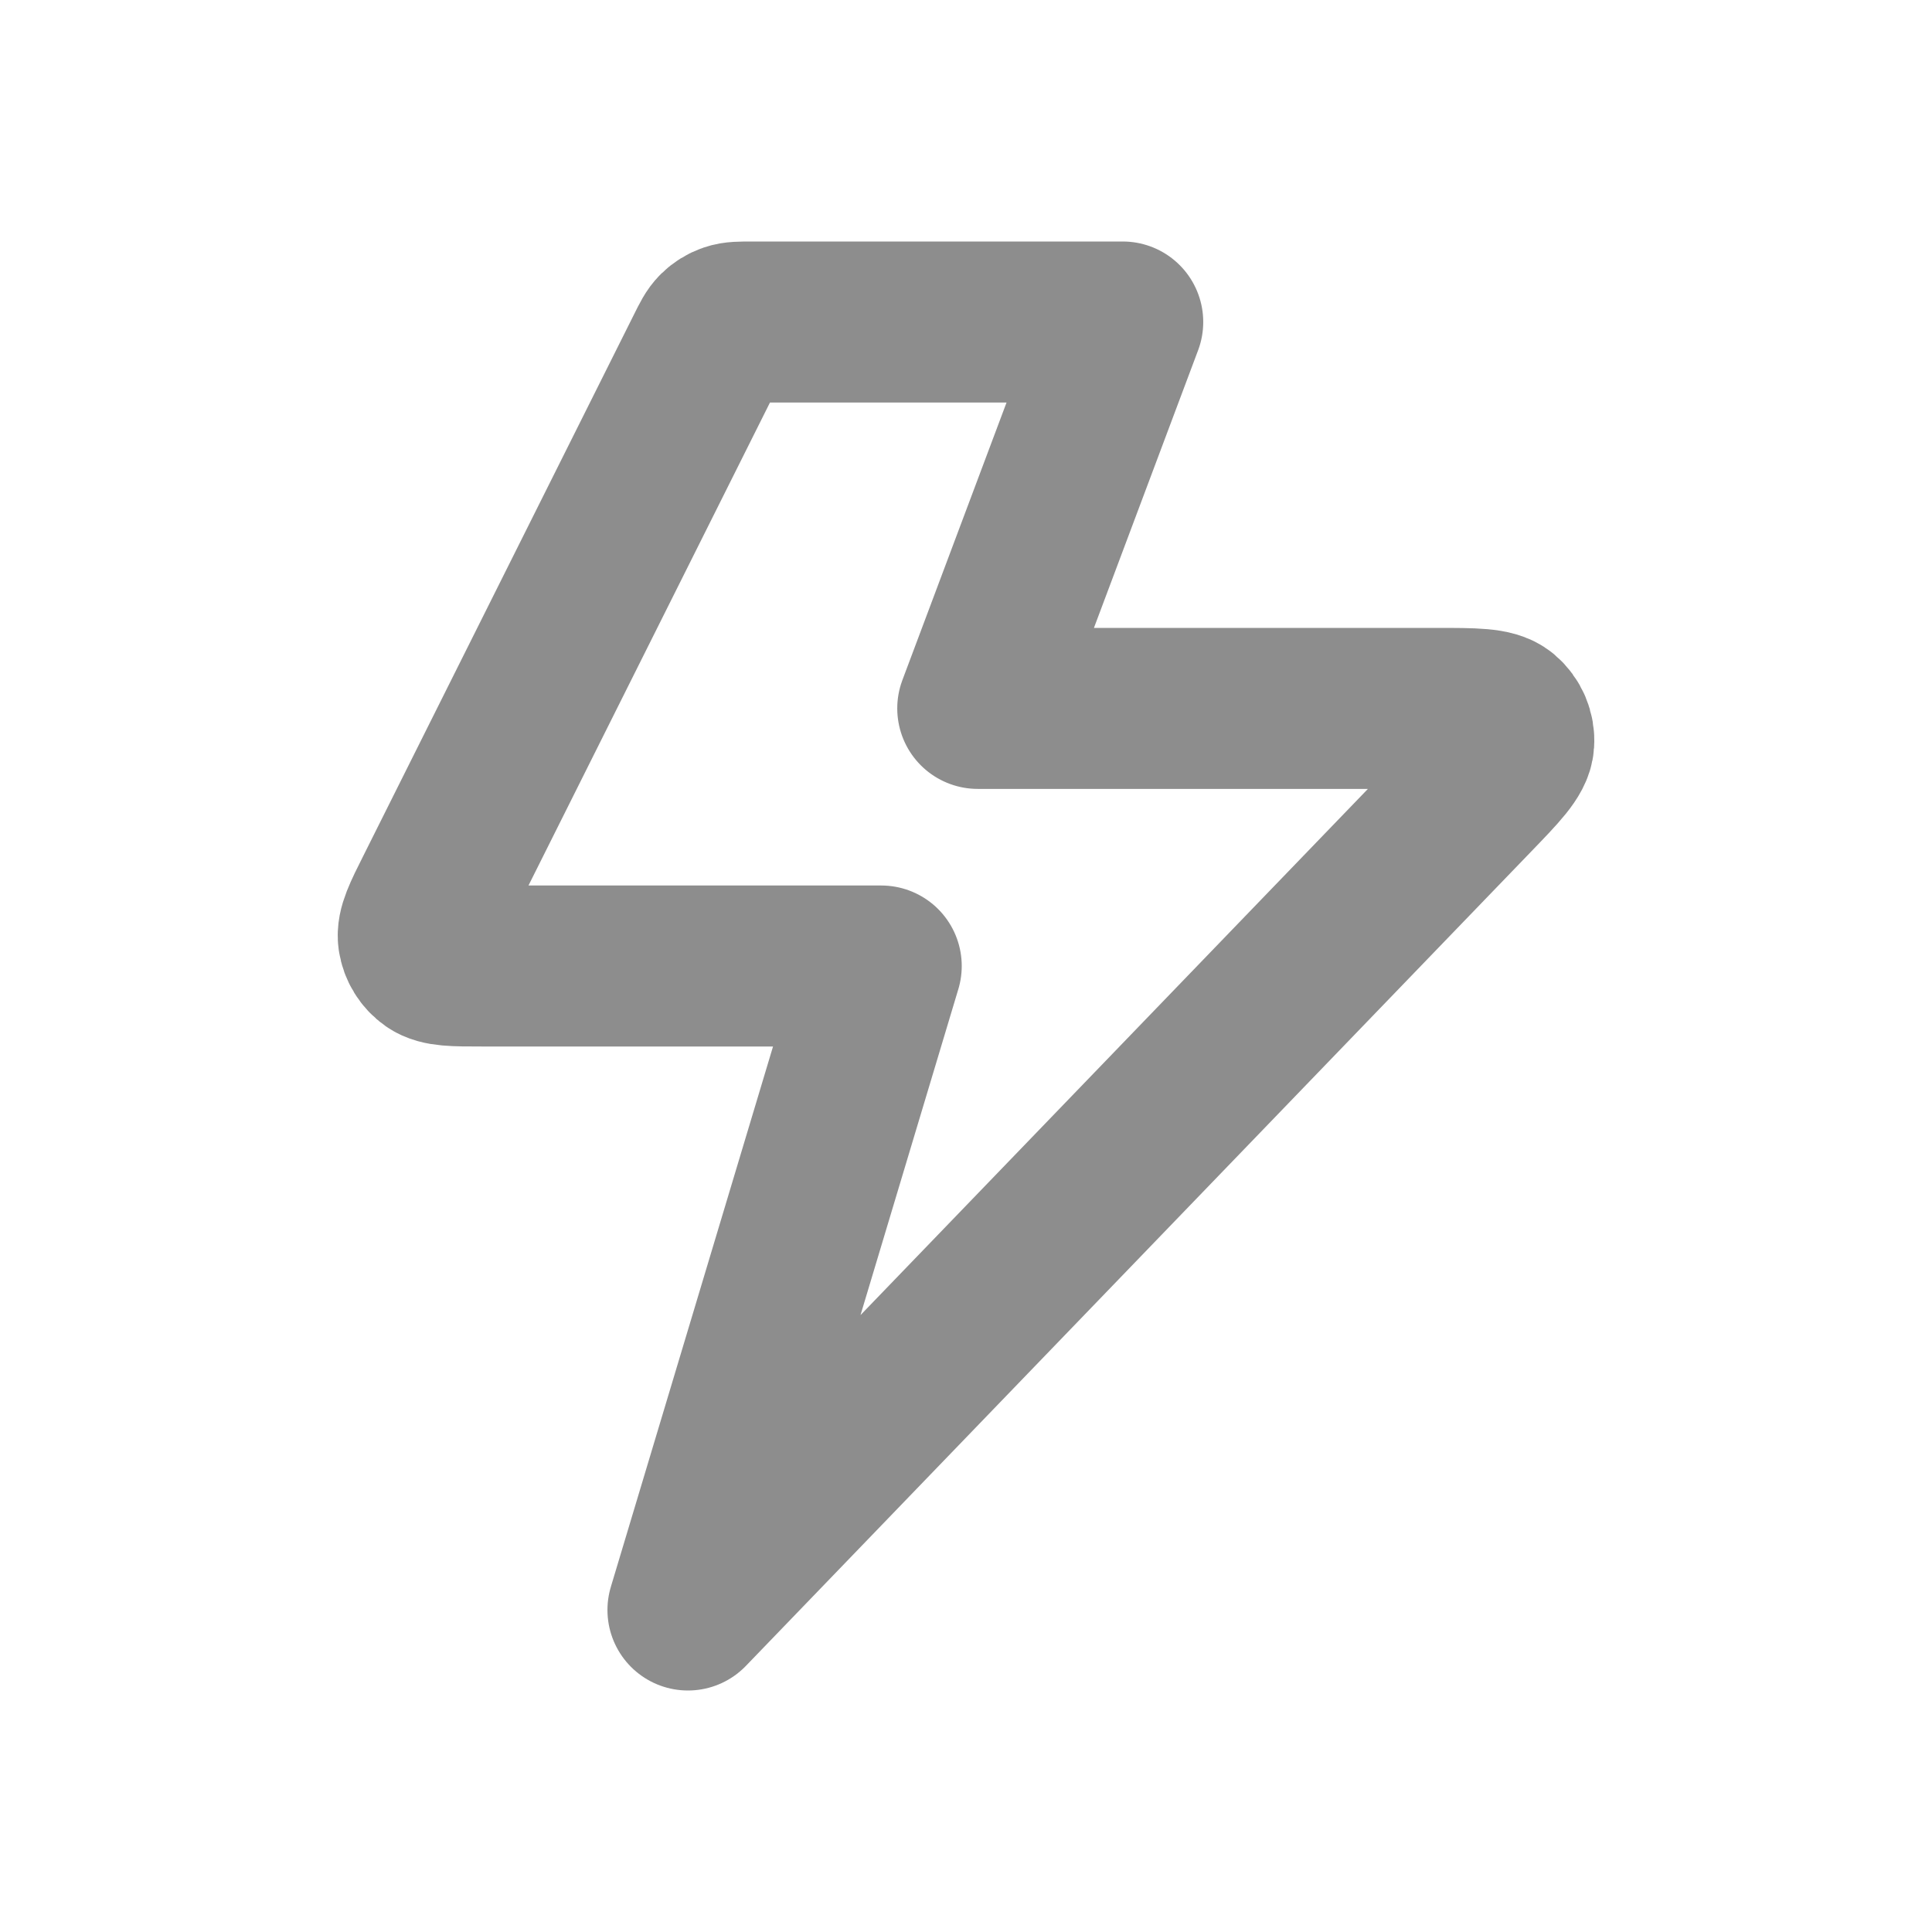
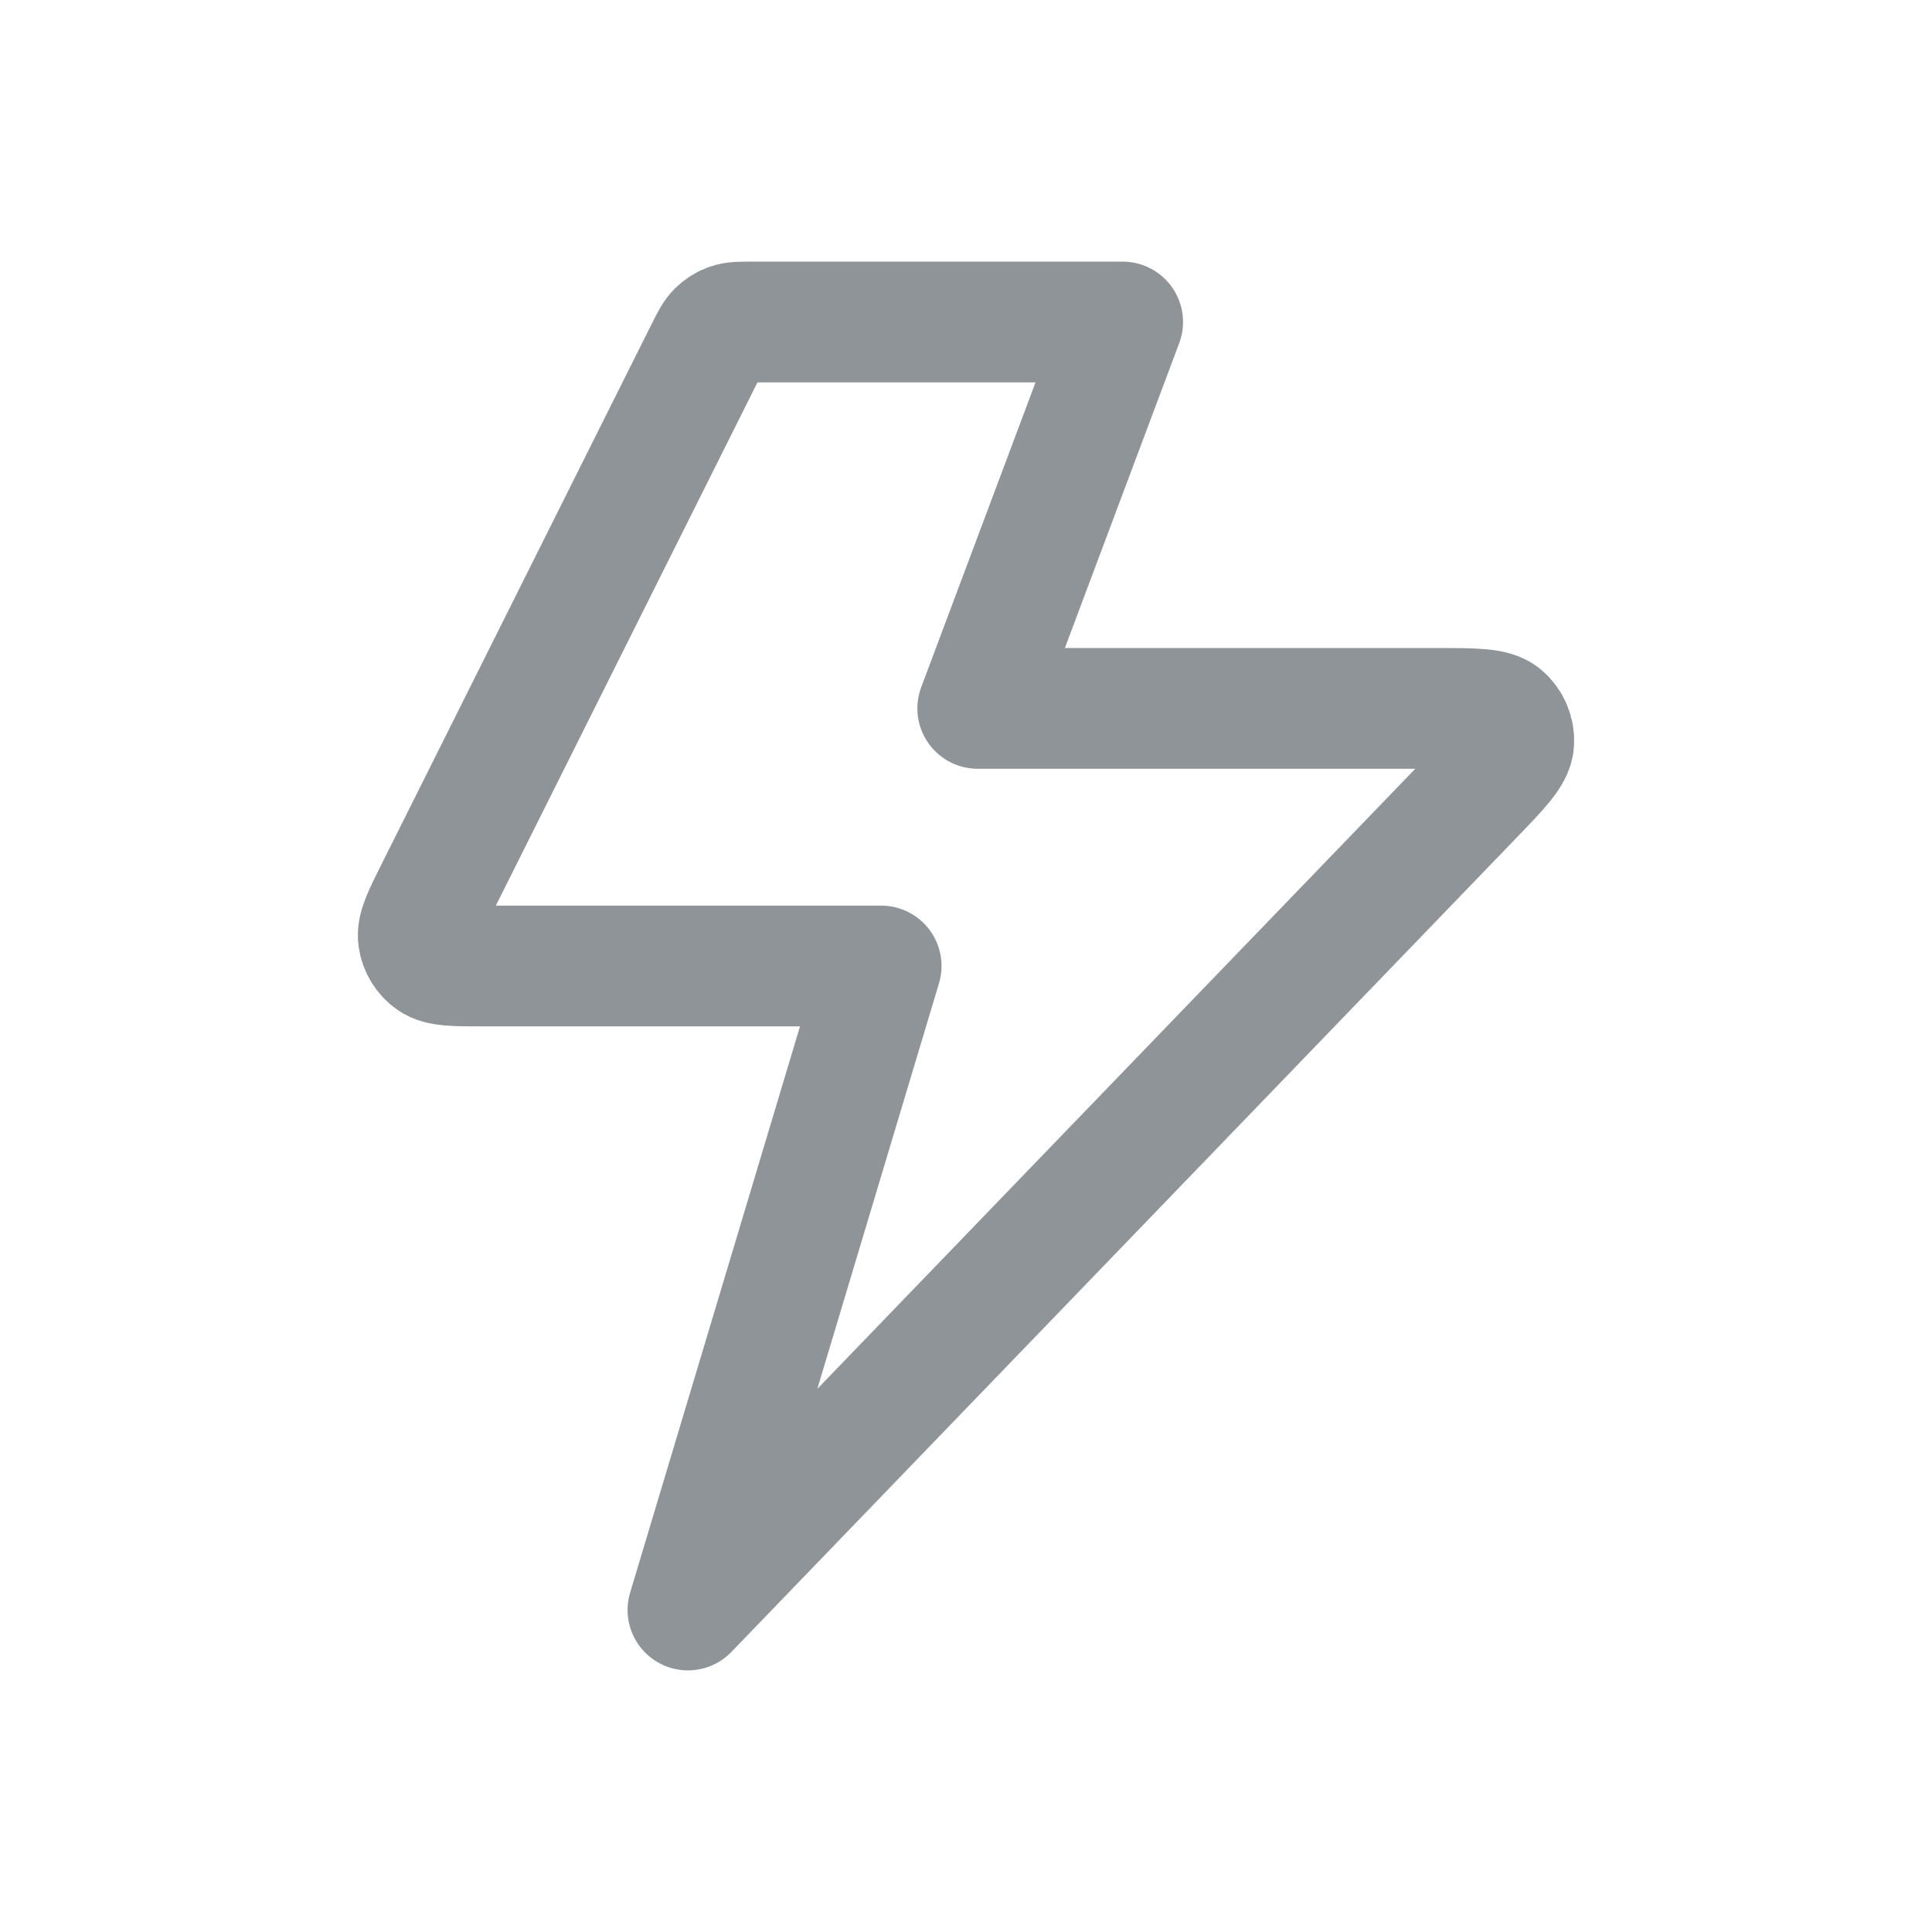
<svg xmlns="http://www.w3.org/2000/svg" width="24" height="24" viewBox="0 0 24 24" fill="none">
-   <path d="M13.947 4H9.342C9.198 4 9.127 4 9.063 4.022C9.007 4.041 8.956 4.073 8.914 4.114C8.866 4.161 8.834 4.225 8.77 4.354L5.41 11.074C5.256 11.38 5.18 11.534 5.198 11.659C5.214 11.767 5.274 11.865 5.364 11.928C5.468 12 5.639 12 5.982 12H10.947L8.546 20L18.301 9.884C18.63 9.543 18.795 9.372 18.804 9.226C18.813 9.1 18.76 8.976 18.663 8.894C18.551 8.8 18.314 8.8 17.84 8.8H12.146L13.947 4Z" stroke="#8D8D8D" stroke-width="2" stroke-linecap="round" stroke-linejoin="round" />
+   <path d="M13.946 4H9.342C9.198 4 9.126 4 9.063 4.022C9.007 4.041 8.956 4.073 8.914 4.114C8.866 4.161 8.834 4.225 8.769 4.354L5.409 11.074C5.256 11.38 5.179 11.534 5.198 11.658C5.214 11.767 5.274 11.865 5.364 11.928C5.468 12 5.639 12 5.982 12H10.946L8.546 20L18.301 9.884C18.63 9.543 18.794 9.372 18.804 9.226C18.812 9.1 18.76 8.976 18.663 8.894C18.551 8.8 18.314 8.8 17.84 8.8H12.146L13.946 4Z" stroke="#8E9498" stroke-width="1.5" stroke-linecap="round" stroke-linejoin="round" />
</svg>
